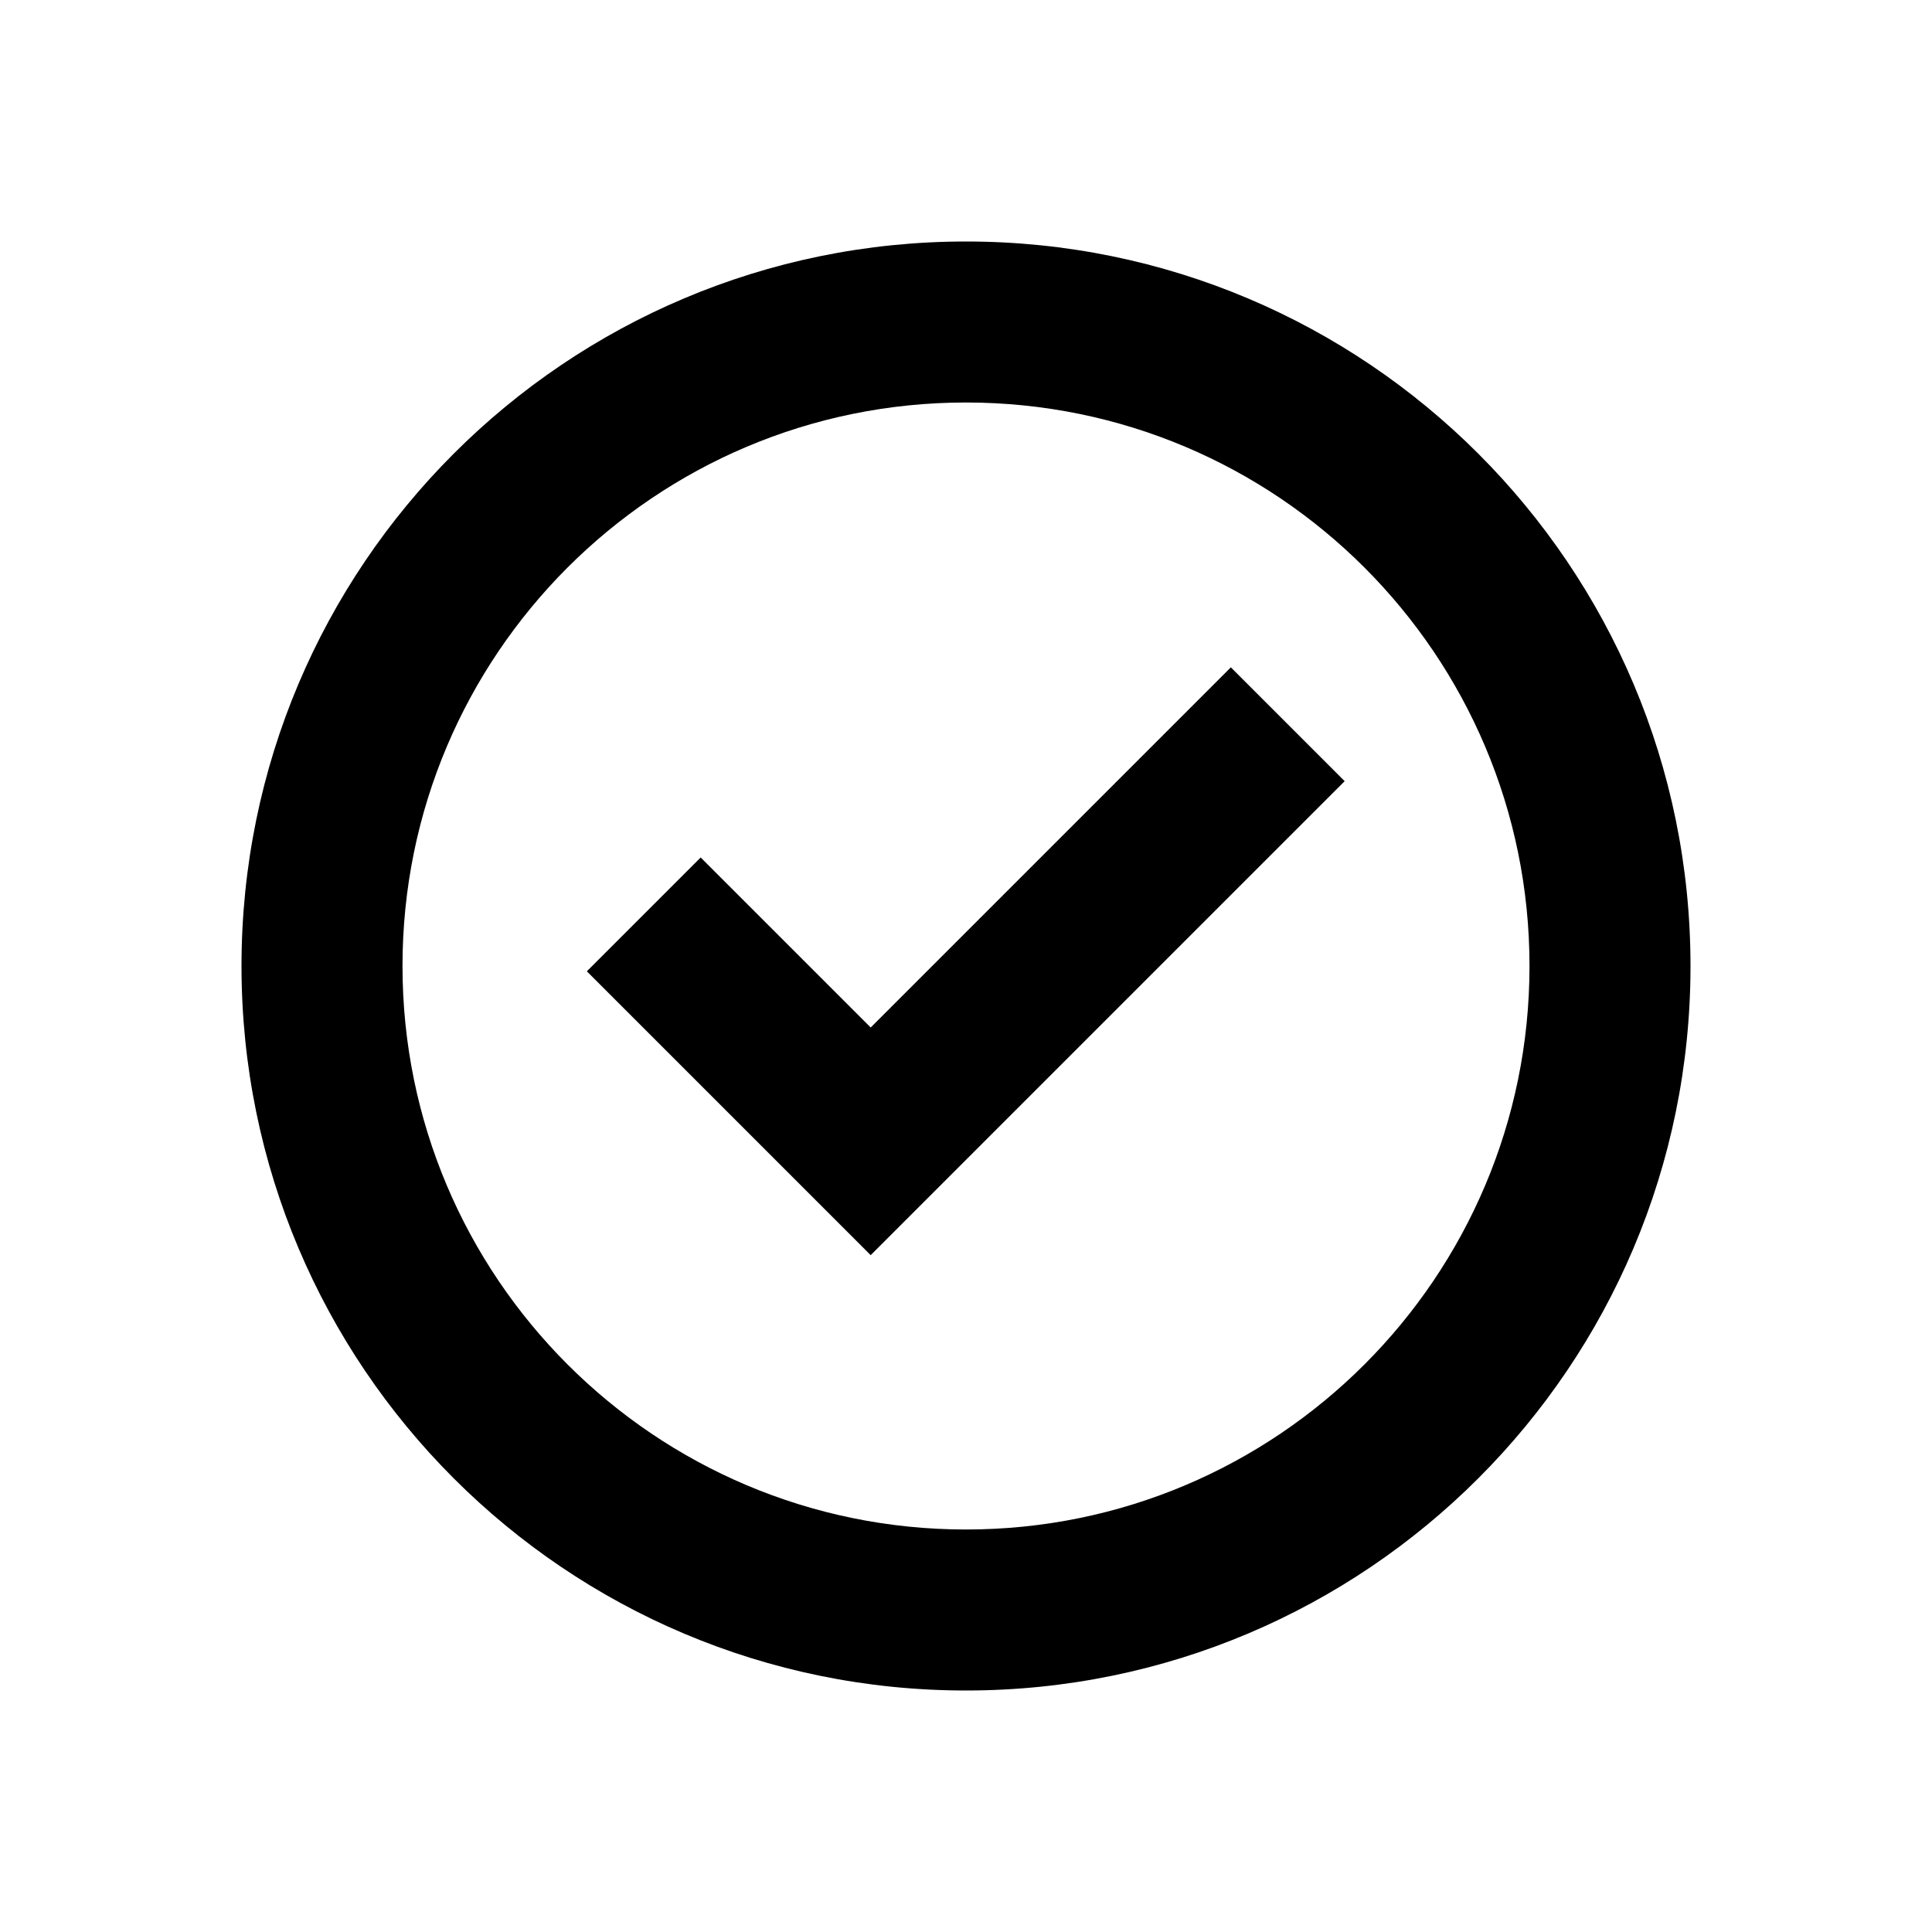
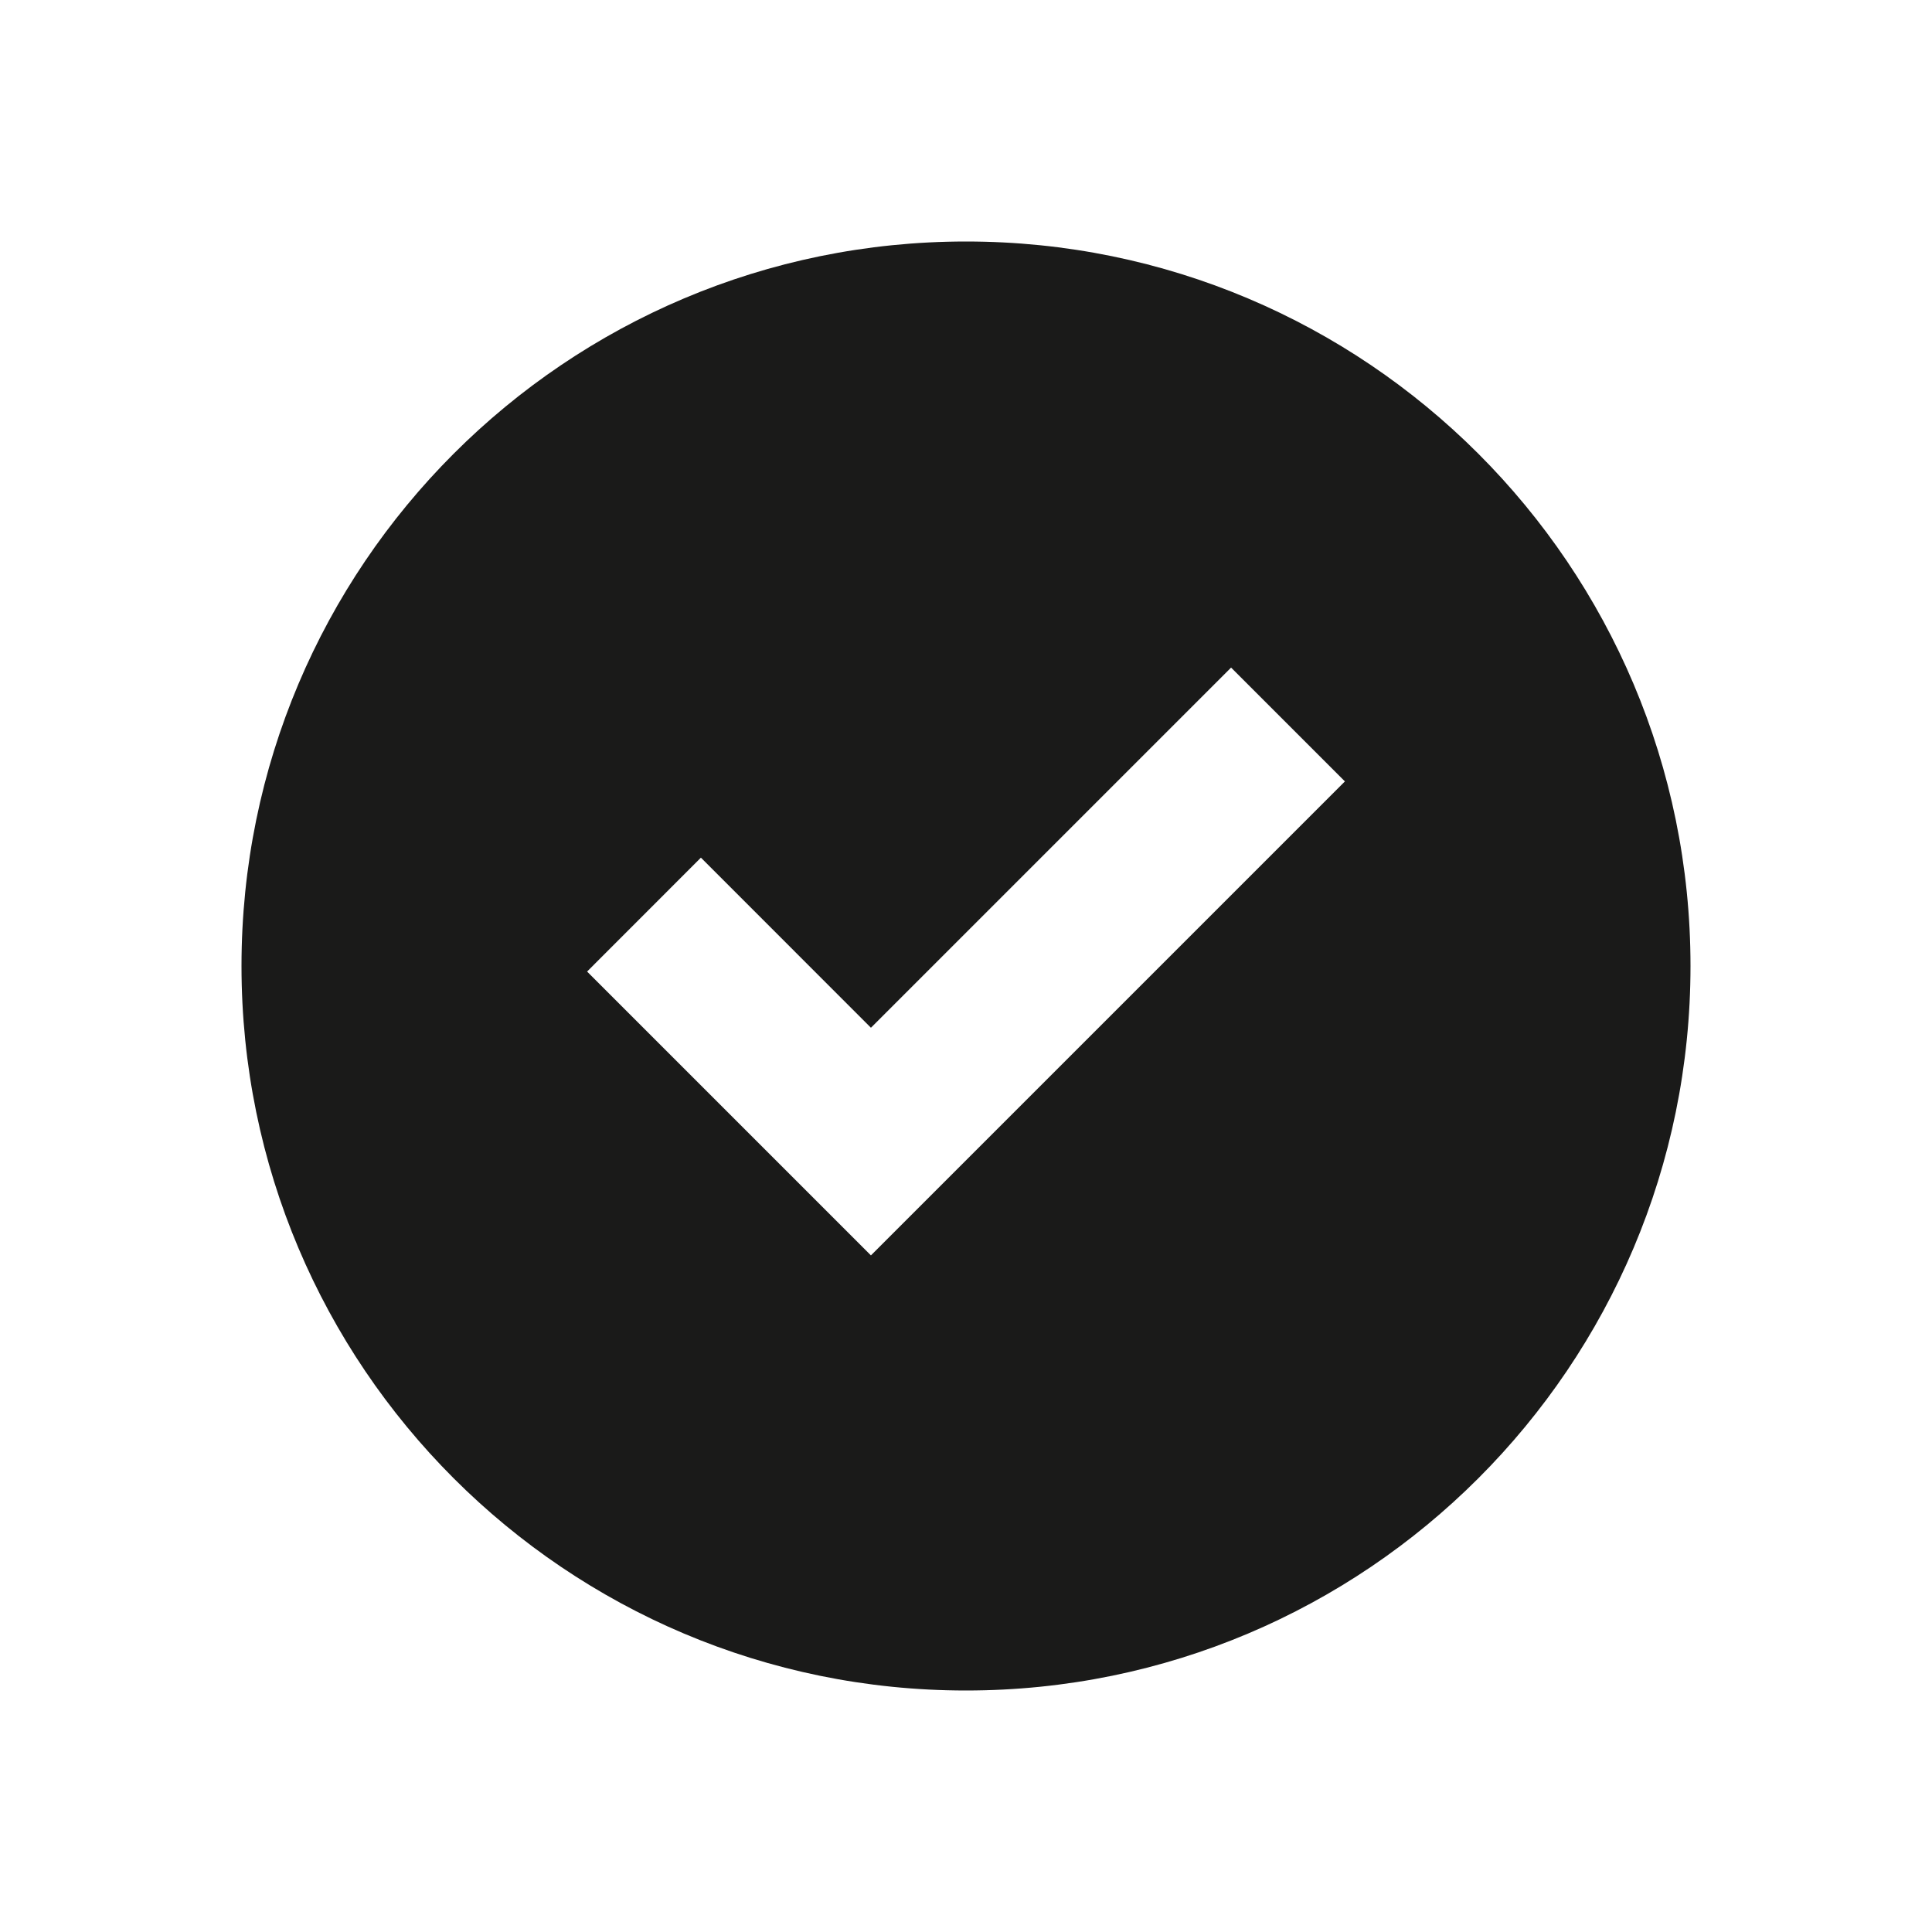
<svg xmlns="http://www.w3.org/2000/svg" width="24" height="24" viewBox="0 0 24 24" fill="none">
-   <path d="M15.29 8.29L10.816 12.764L8.704 10.652L7.29 12.066L10.816 15.592L16.704 9.704L15.29 8.29Z" fill="black" />
-   <path fill-rule="evenodd" clip-rule="evenodd" d="M21 12C21 16.971 16.971 21 12 21C7.029 21 3 16.971 3 12C3 7.029 7.029 3 12 3C16.971 3 21 7.029 21 12ZM19 12C19 15.866 15.866 19 12 19C8.134 19 5 15.866 5 12C5 8.134 8.134 5 12 5C15.866 5 19 8.134 19 12Z" fill="black" />
+   <path fill-rule="evenodd" clip-rule="evenodd" d="M12 21C16.971 21 21 16.971 21 12C21 7.029 16.971 3 12 3C7.029 3 3 7.029 3 12C3 16.971 7.029 21 12 21ZM15.293 8.293L10.819 12.767L8.707 10.654L7.293 12.069L10.819 15.595L16.707 9.707L15.293 8.293Z" fill="#1A1A19" />
</svg>
